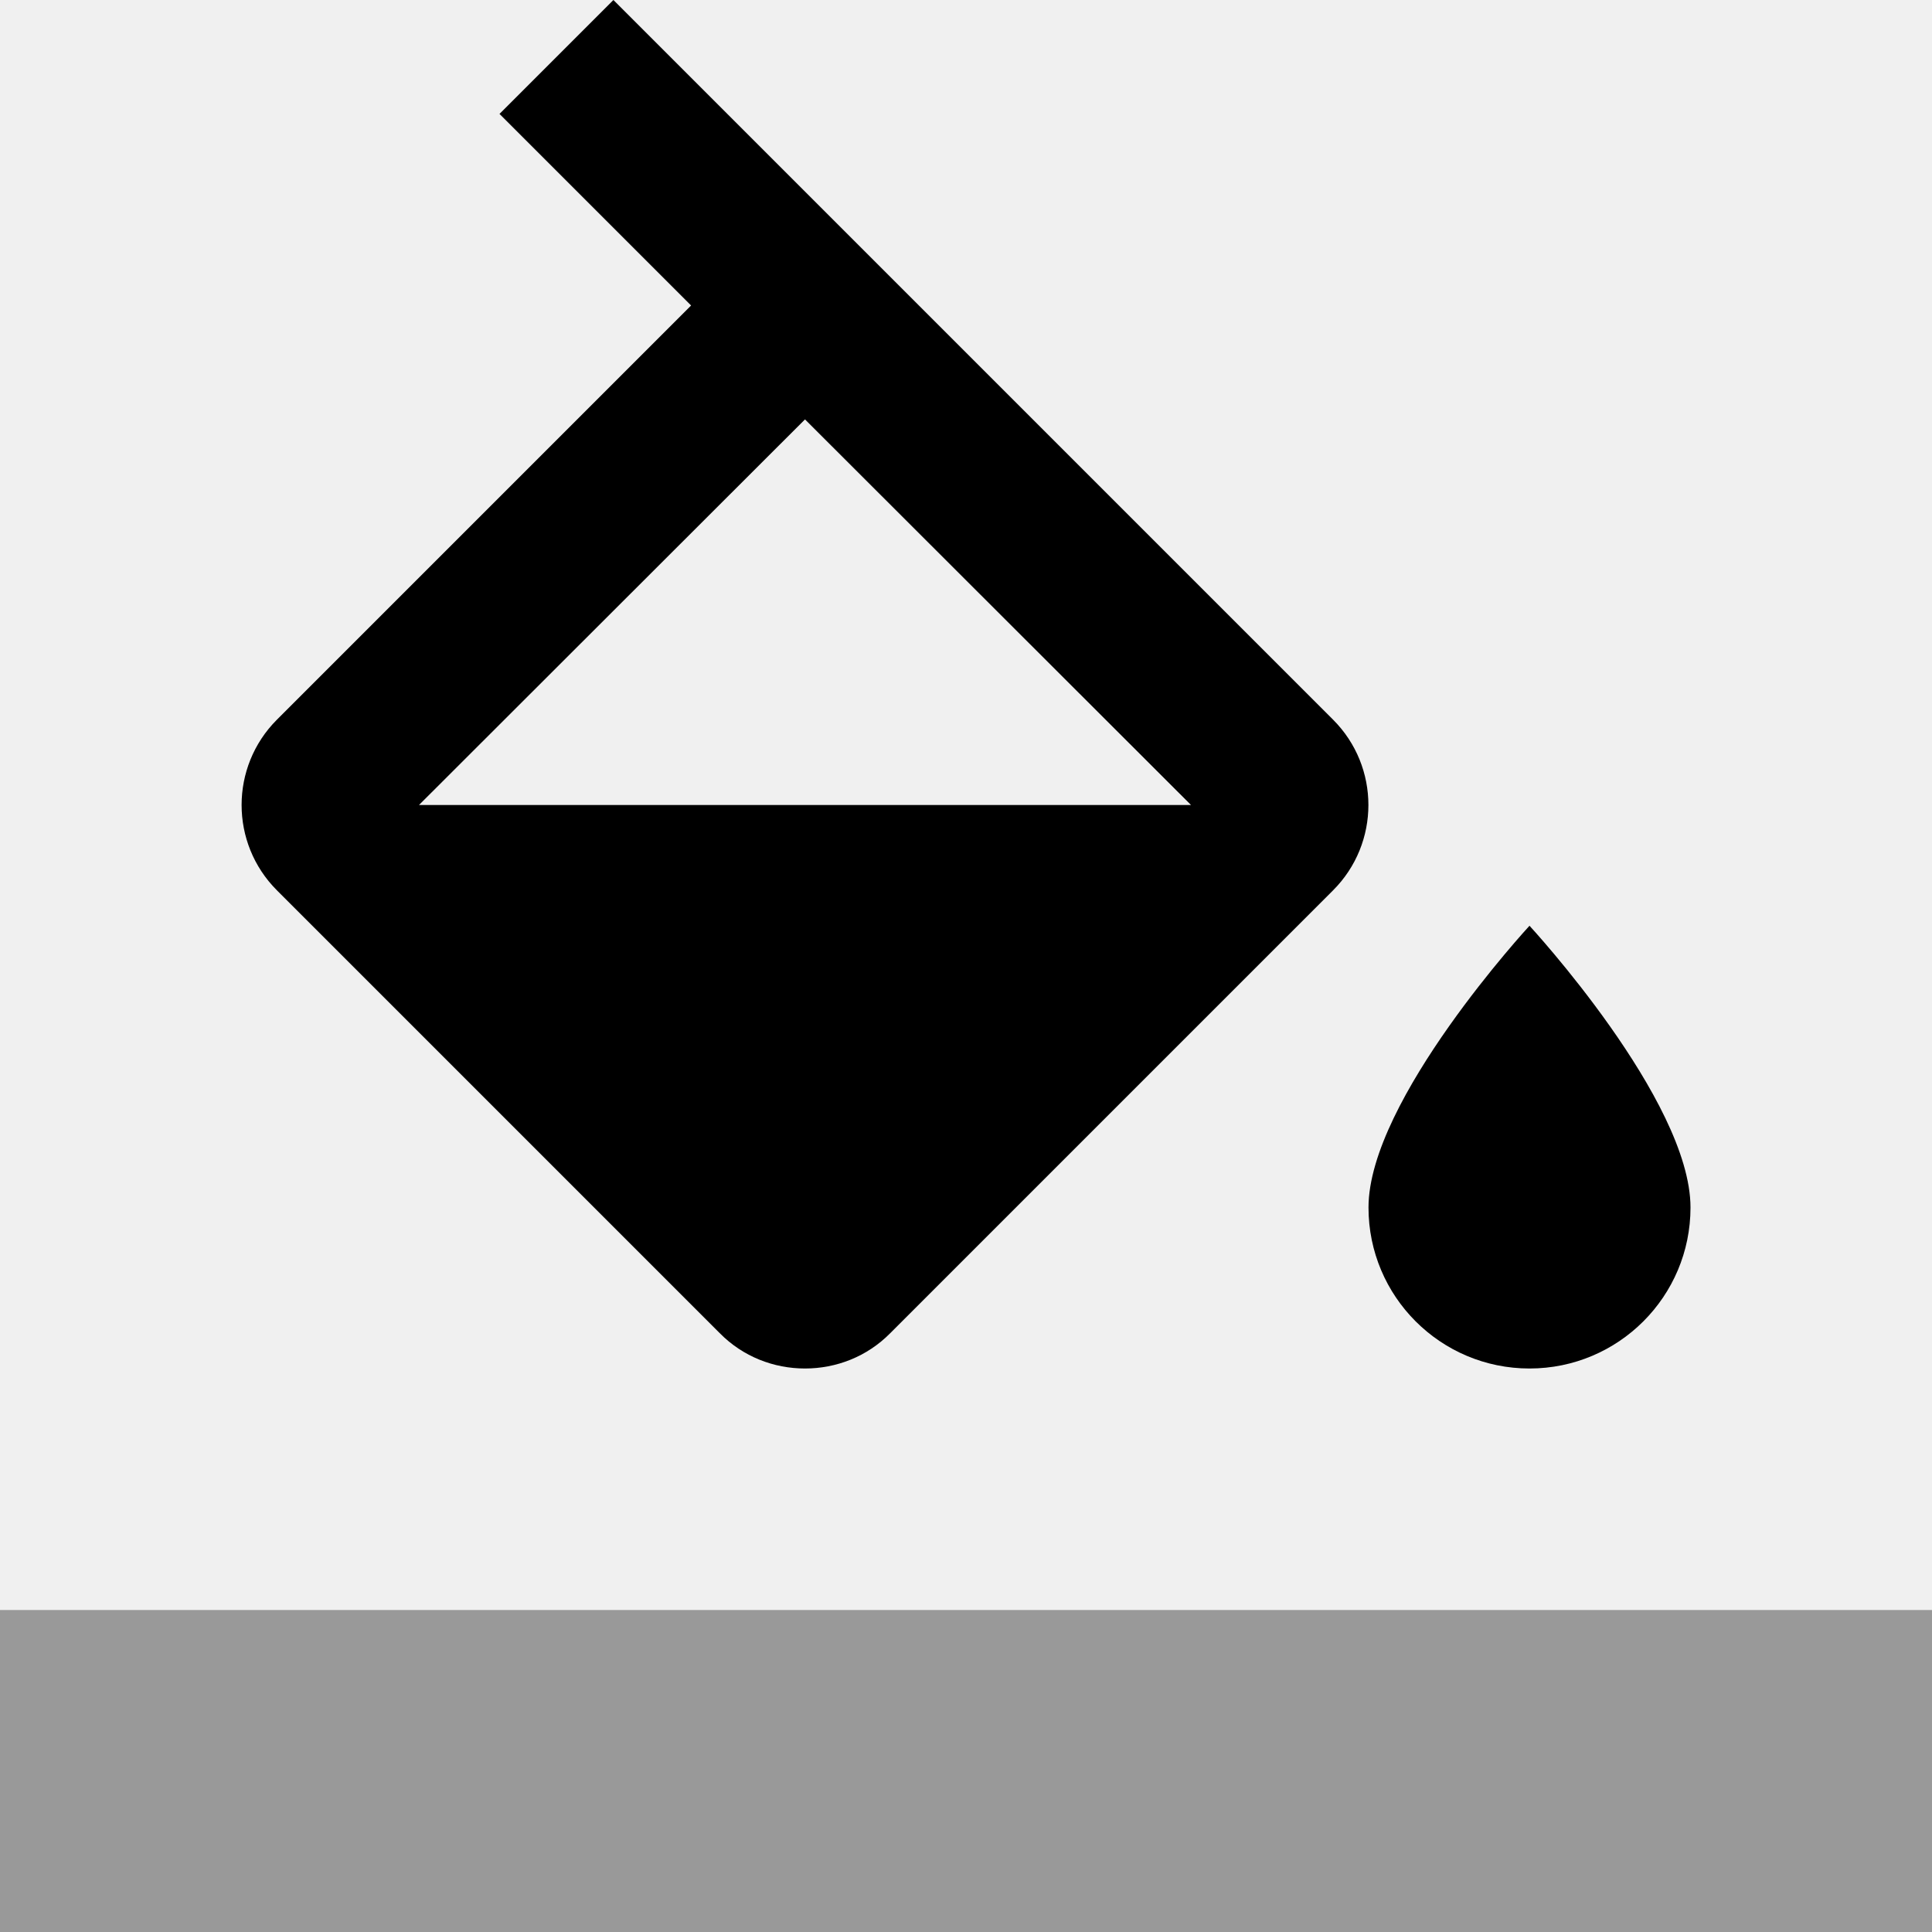
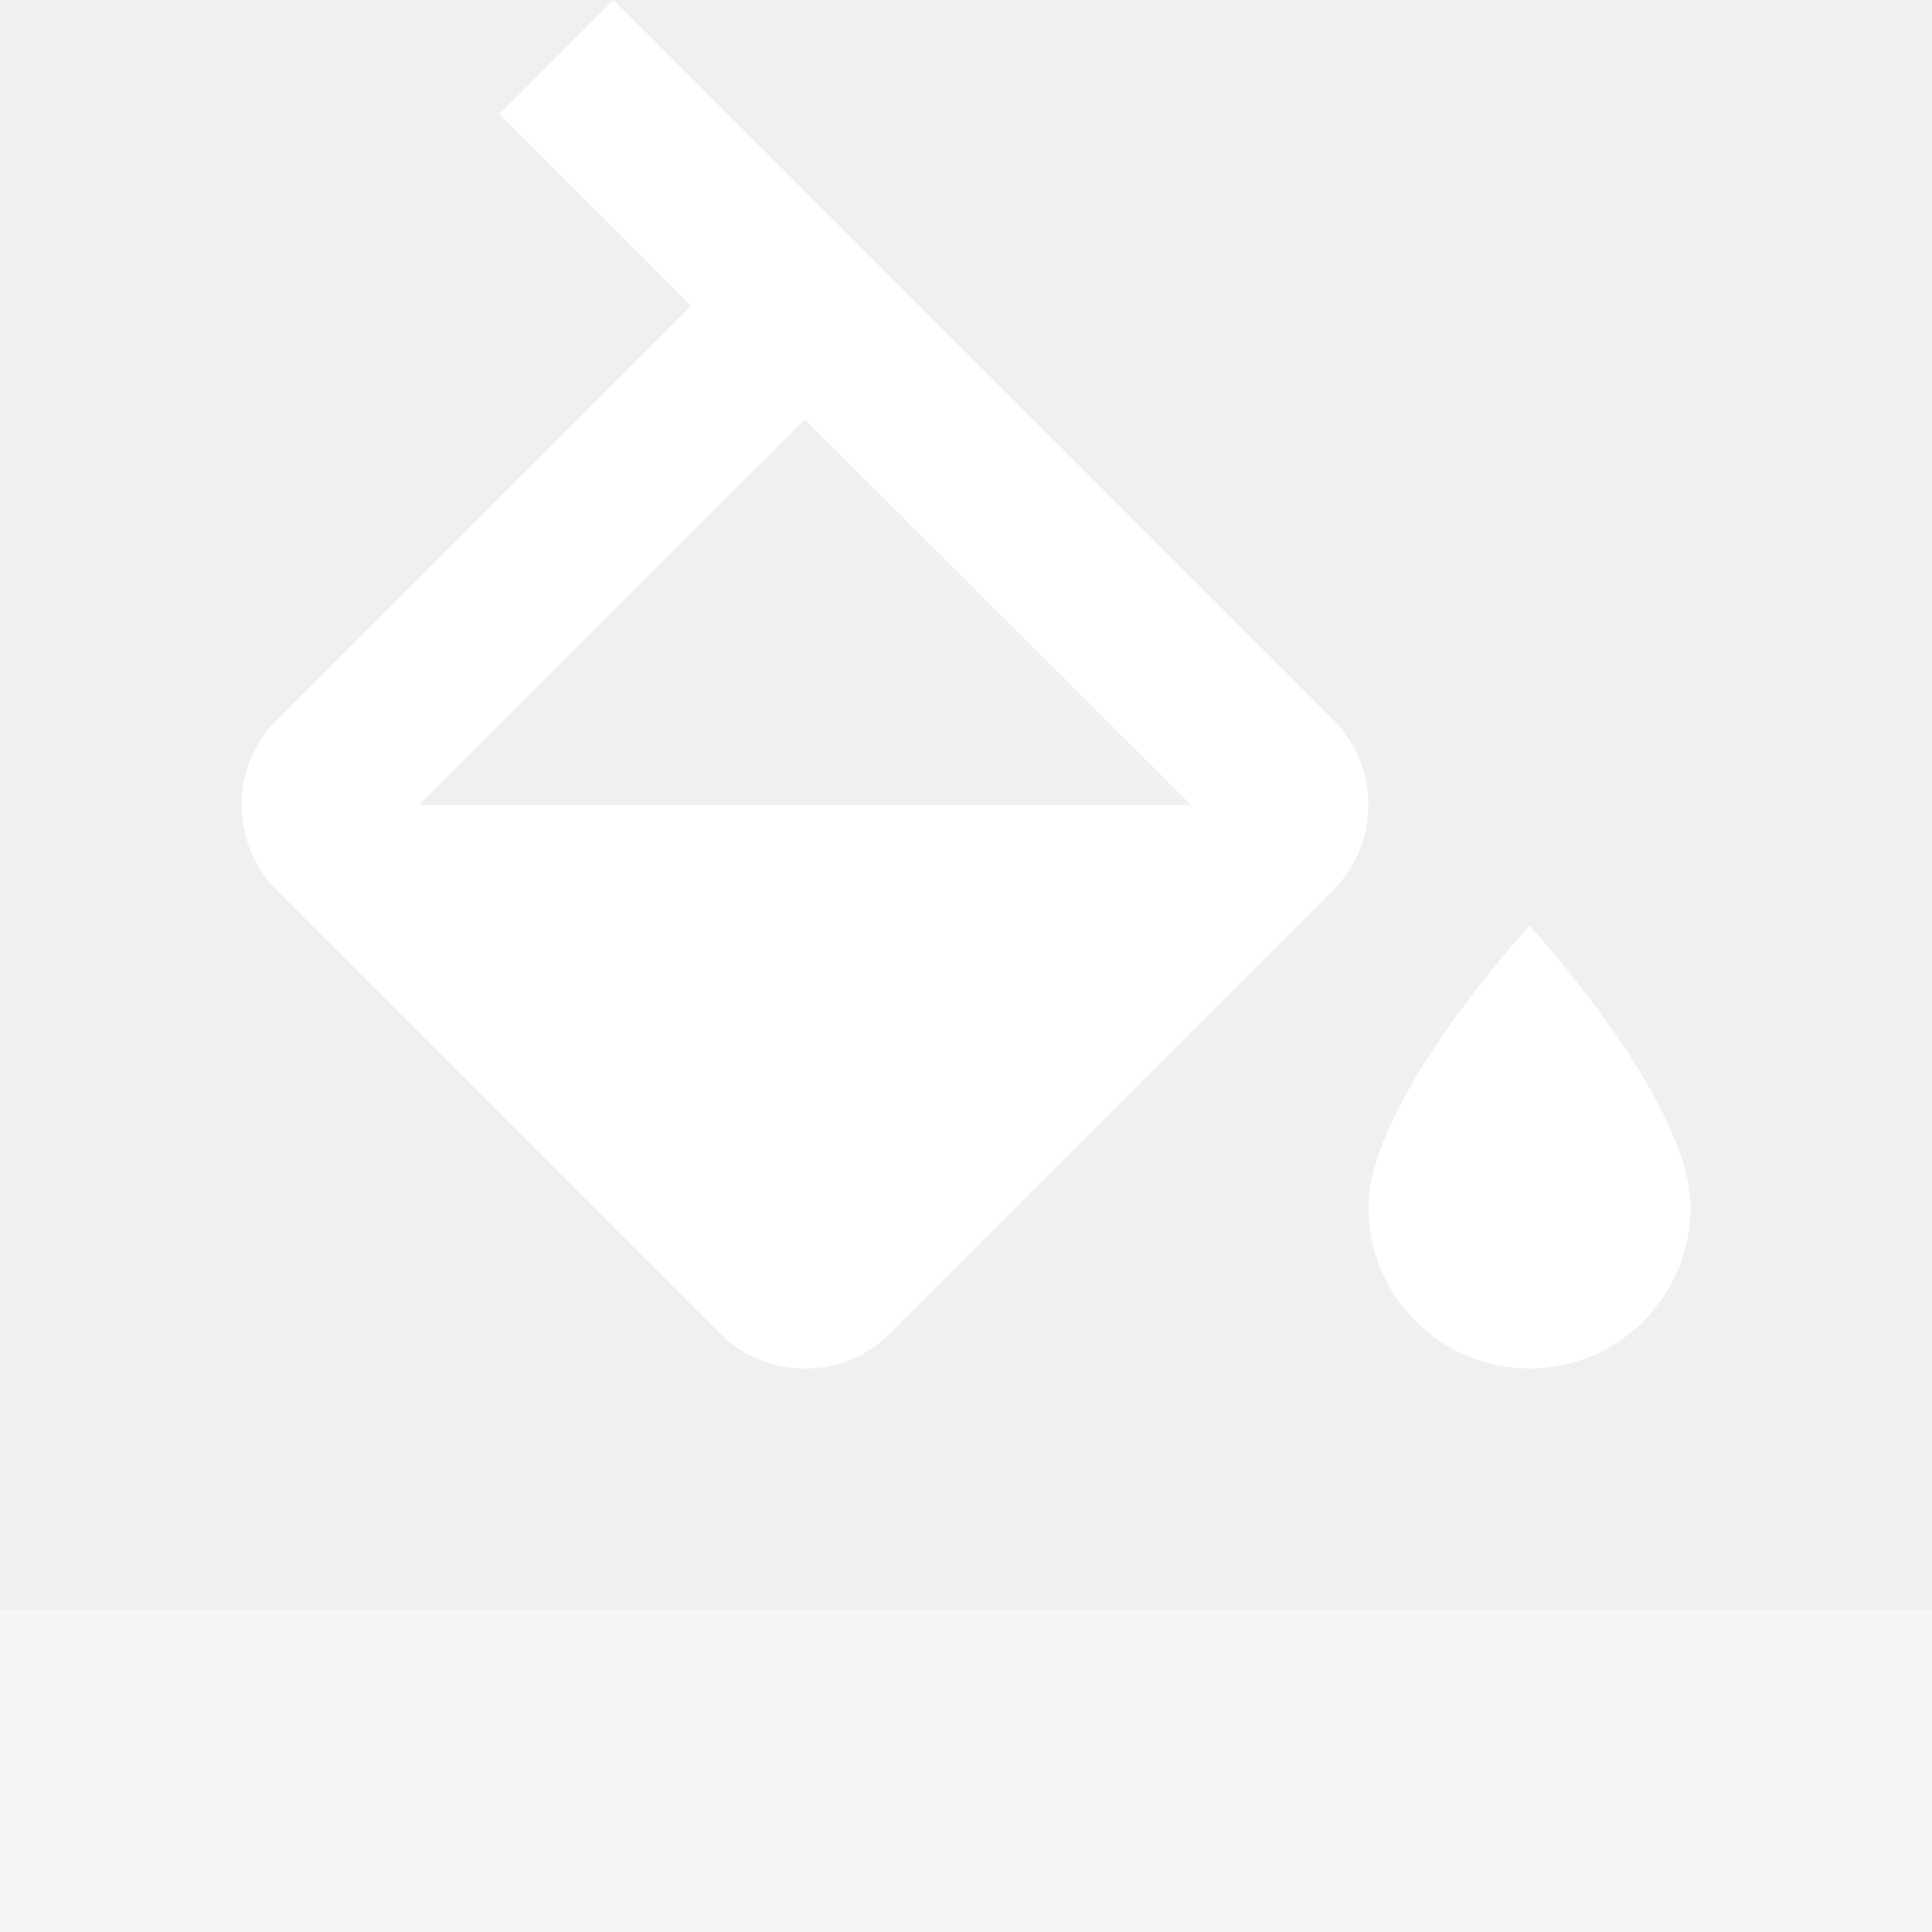
- <svg xmlns="http://www.w3.org/2000/svg" version="1.1" id="Capa_1" x="0px" y="0px" viewBox="0 0 512 512" style="enable-background:new 0 0 512 512;" xml:space="preserve">
+ <svg xmlns="http://www.w3.org/2000/svg" version="1.1" id="Capa_1" x="0px" y="0px" viewBox="0 0 512 512" style="enable-background:new 0 0 512 512;" xml:space="preserve" fill="#fff">
  <g>
    <g>
      <g>
        <path d="M405.333,245.333c0,0-42.667,46.187-42.667,74.667c0,23.573,19.093,42.667,42.667,42.667     C428.907,362.667,448,343.573,448,320C448,291.52,405.333,245.333,405.333,245.333z" />
        <path d="M162.56,0l-30.187,30.187l50.773,50.773L73.387,190.72c-12.48,12.48-12.48,32.747,0,45.227L190.72,353.28     c6.187,6.293,14.4,9.387,22.613,9.387s16.427-3.093,22.613-9.387L353.28,235.947c12.48-12.48,12.48-32.747,0-45.227L162.56,0z      M111.04,213.333l102.293-102.187l102.293,102.187H111.04z" />
      </g>
    </g>
  </g>
  <g>
    <g style="opacity:0.36;">
      <rect y="426.667" width="512" height="85.333" />
    </g>
  </g>
  <g>
</g>
  <g>
</g>
  <g>
</g>
  <g>
</g>
  <g>
</g>
  <g>
</g>
  <g>
</g>
  <g>
</g>
  <g>
</g>
  <g>
</g>
  <g>
</g>
  <g>
</g>
  <g>
</g>
  <g>
</g>
  <g>
</g>
</svg>
